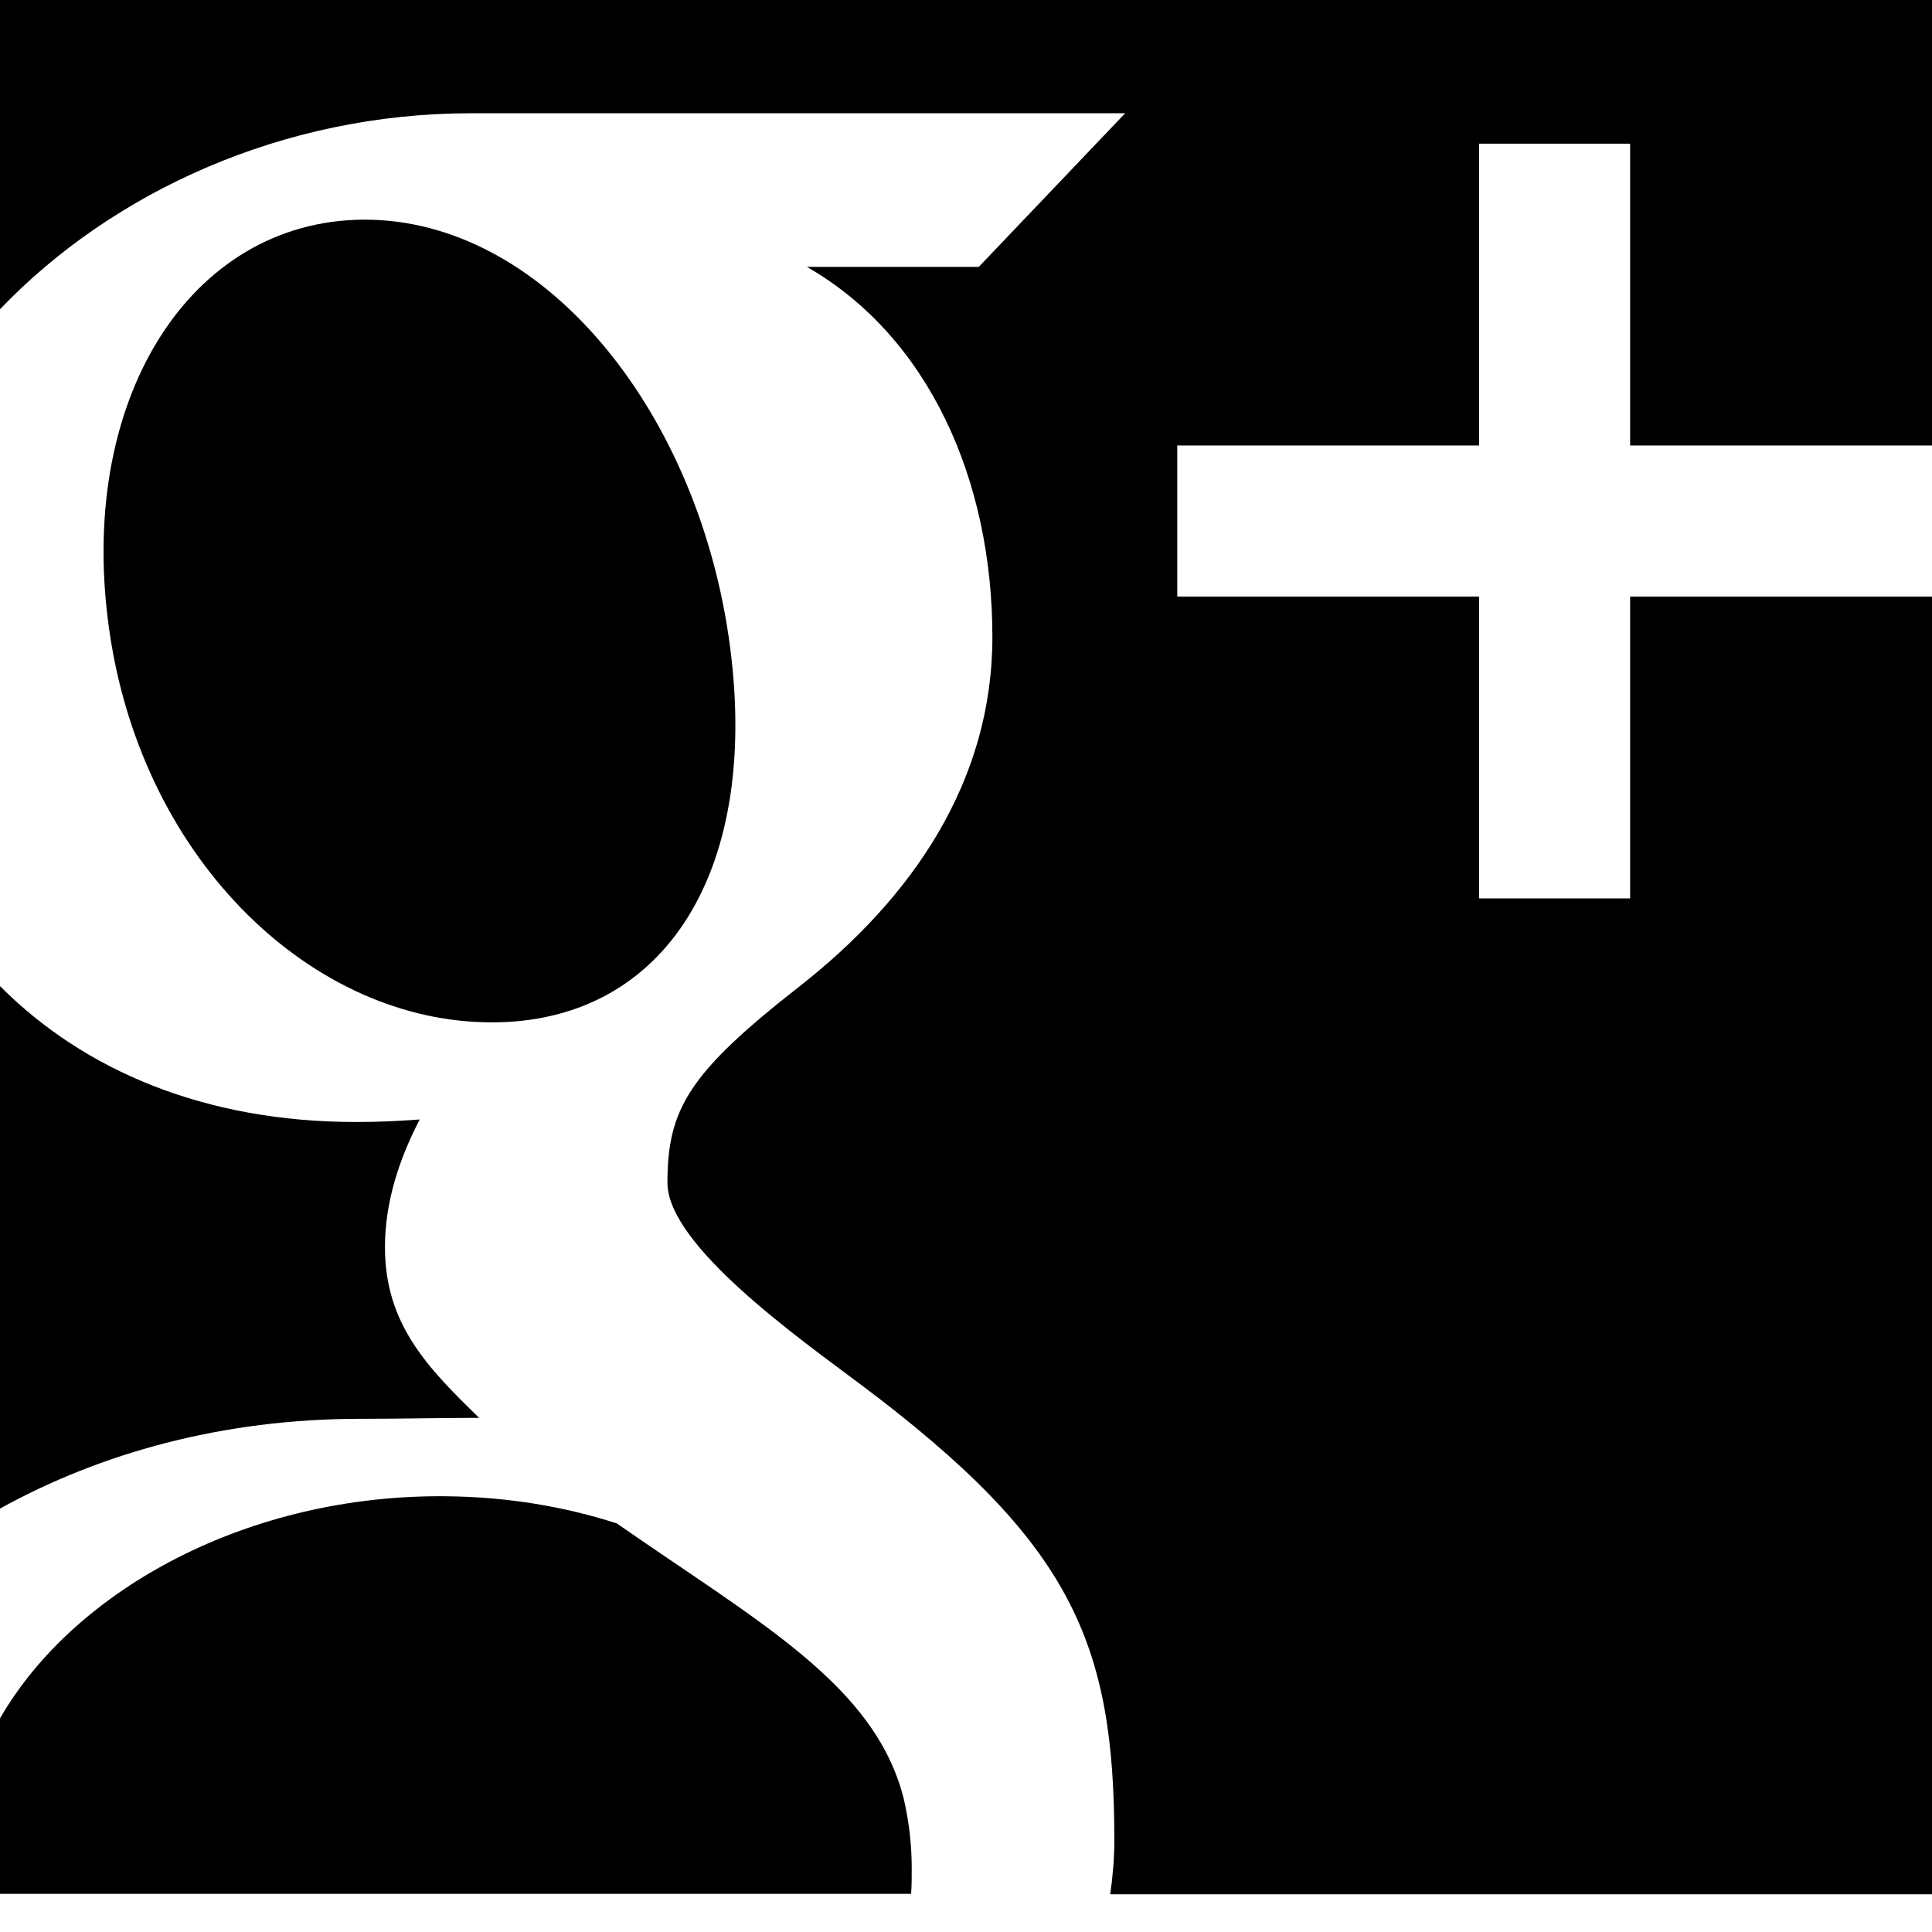
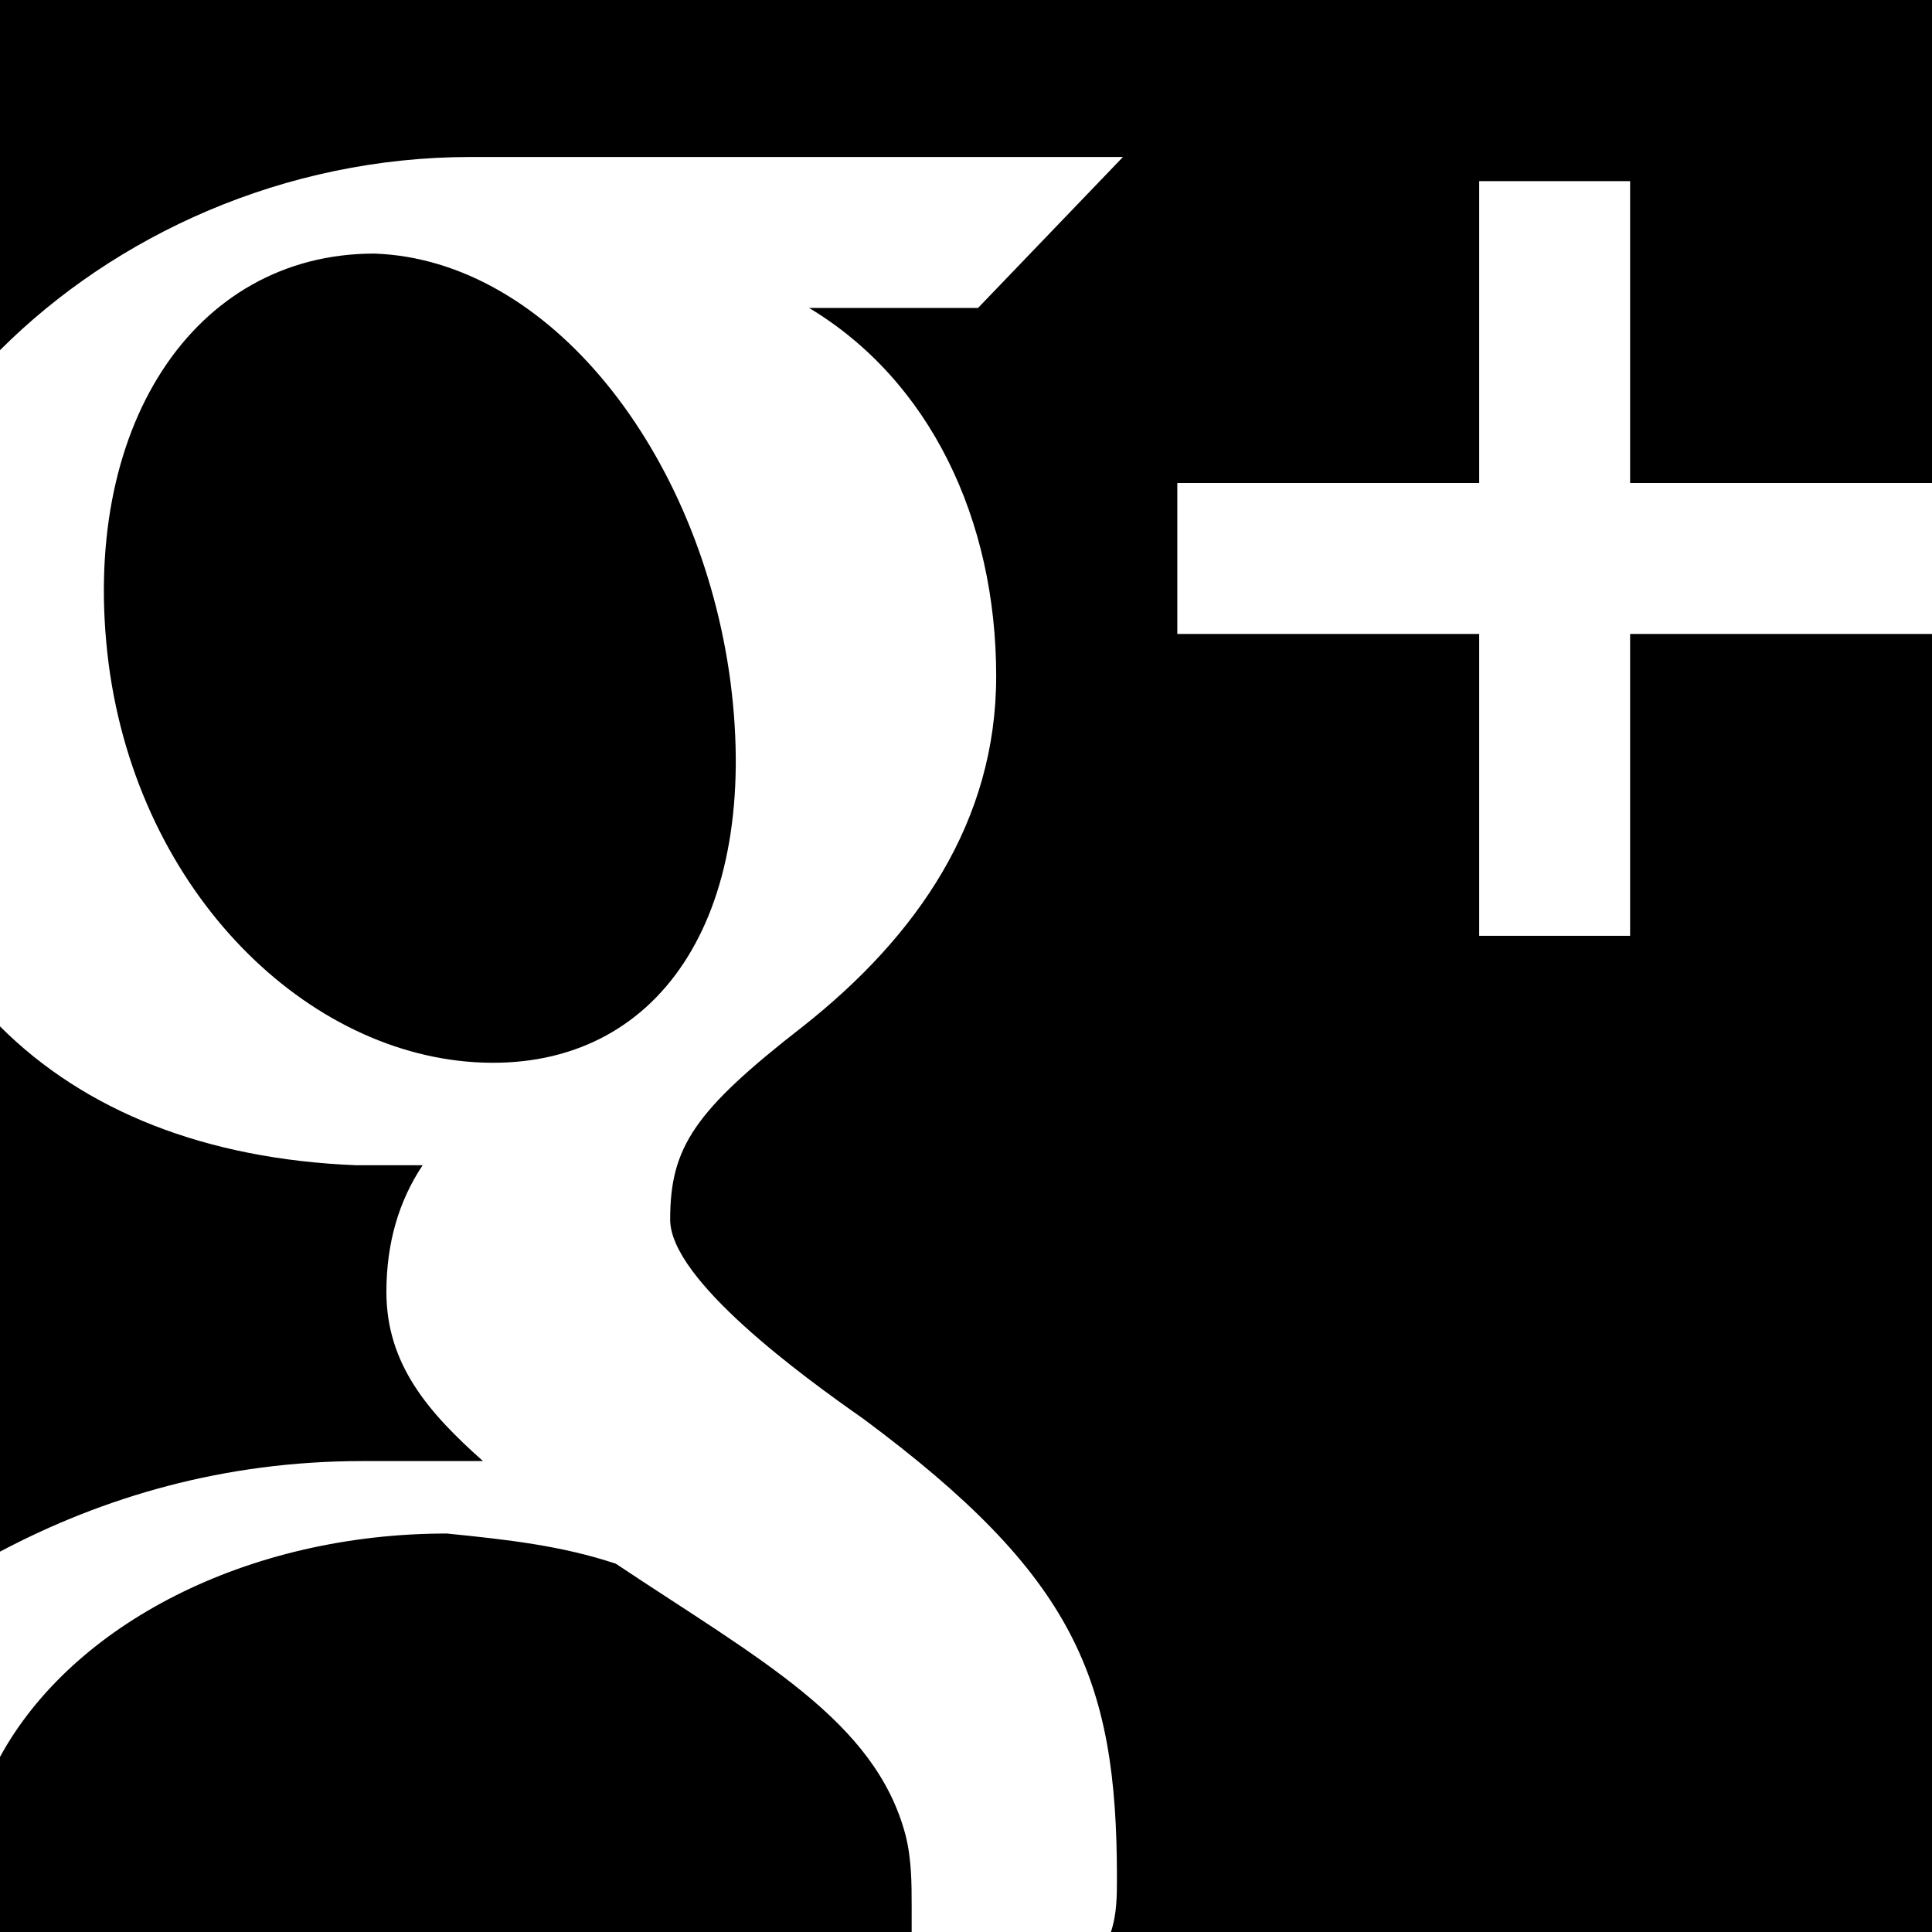
- <svg xmlns="http://www.w3.org/2000/svg" version="1.1" width="32" height="32" viewBox="0 0 32 32">
-   <path d="M10.218 25.233c-0.858-0.277-1.806-0.44-2.822-0.45-3.266-0.037-6.156 1.529-7.397 3.68v2.905h15.092c0.010-0.141 0.010-0.283 0.010-0.424 0-0.398-0.047-0.79-0.136-1.167-0.482-1.874-2.387-2.9-4.748-4.544zM12.092 10.712c-0.503-3.837-3.005-6.983-5.926-7.072-2.921-0.084-4.879 2.853-4.371 6.69 0.503 3.837 3.282 6.517 6.203 6.601 2.916 0.089 4.596-2.382 4.094-6.219zM0 16.334v8.653c1.665-0.921 3.691-1.487 5.968-1.487 0.686 0 1.314-0.016 1.968-0.016-0.864-0.838-1.56-1.56-1.56-2.827 0-0.754 0.241-1.471 0.576-2.115-0.34 0.026-0.691 0.042-1.052 0.042-2.507 0-4.507-0.853-5.9-2.251zM32.016 7.378v-8.025h-32.016v5.769c1.858-1.942 4.685-3.246 7.8-3.246 2.837 0 10.836 0 10.836 0l-2.424 2.544h-2.848c2.010 1.152 3.073 3.518 3.073 6.13 0 2.397-1.33 4.329-3.204 5.795-1.827 1.429-2.178 2.026-2.178 3.246 0 1.036 2.188 2.581 3.193 3.335 3.502 2.623 4.209 4.277 4.209 7.559 0 0.298-0.026 0.592-0.068 0.89h13.621v-21.494h-5.010v4.999h-2.502v-4.999h-4.999v-2.502h4.999v-4.999h2.502v4.999h5.015z" />
+ <svg xmlns="http://www.w3.org/2000/svg" version="1.1" id="Layer_1" x="0px" y="0px" viewBox="0 0 32 32" style="enable-background:new 0 0 32 32;" xml:space="preserve">
+   <path d="M10.2,25.9c-0.9-0.3-1.8-0.4-2.8-0.5c-3.3,0-6.2,1.5-7.4,3.7V32h15.1c0-0.1,0-0.3,0-0.4c0-0.4,0-0.8-0.1-1.2  C14.5,28.5,12.6,27.5,10.2,25.9L10.2,25.9z M12.1,11.3c-0.5-3.8-3-7-5.9-7.1C3.2,4.2,1.3,7.1,1.8,11c0.5,3.8,3.3,6.5,6.2,6.6  C10.9,17.7,12.6,15.2,12.1,11.3z M0,17v8.7c1.7-0.9,3.7-1.5,6-1.5c0.7,0,1.3,0,2,0c-0.9-0.8-1.6-1.6-1.6-2.8c0-0.8,0.2-1.5,0.6-2.1  c-0.3,0-0.7,0-1.1,0C3.4,19.2,1.4,18.4,0,17L0,17z M32,8V0H0v5.8c1.9-1.9,4.7-3.2,7.8-3.2c2.8,0,10.8,0,10.8,0l-2.4,2.5h-2.8  c2,1.2,3.1,3.5,3.1,6.1c0,2.4-1.3,4.3-3.2,5.8c-1.8,1.4-2.2,2-2.2,3.2c0,1,2.2,2.6,3.2,3.3c3.5,2.6,4.2,4.3,4.2,7.6  c0,0.3,0,0.6-0.1,0.9H32V10.5h-5v5h-2.5v-5h-5V8h5V3H27v5L32,8L32,8z" />
</svg>
